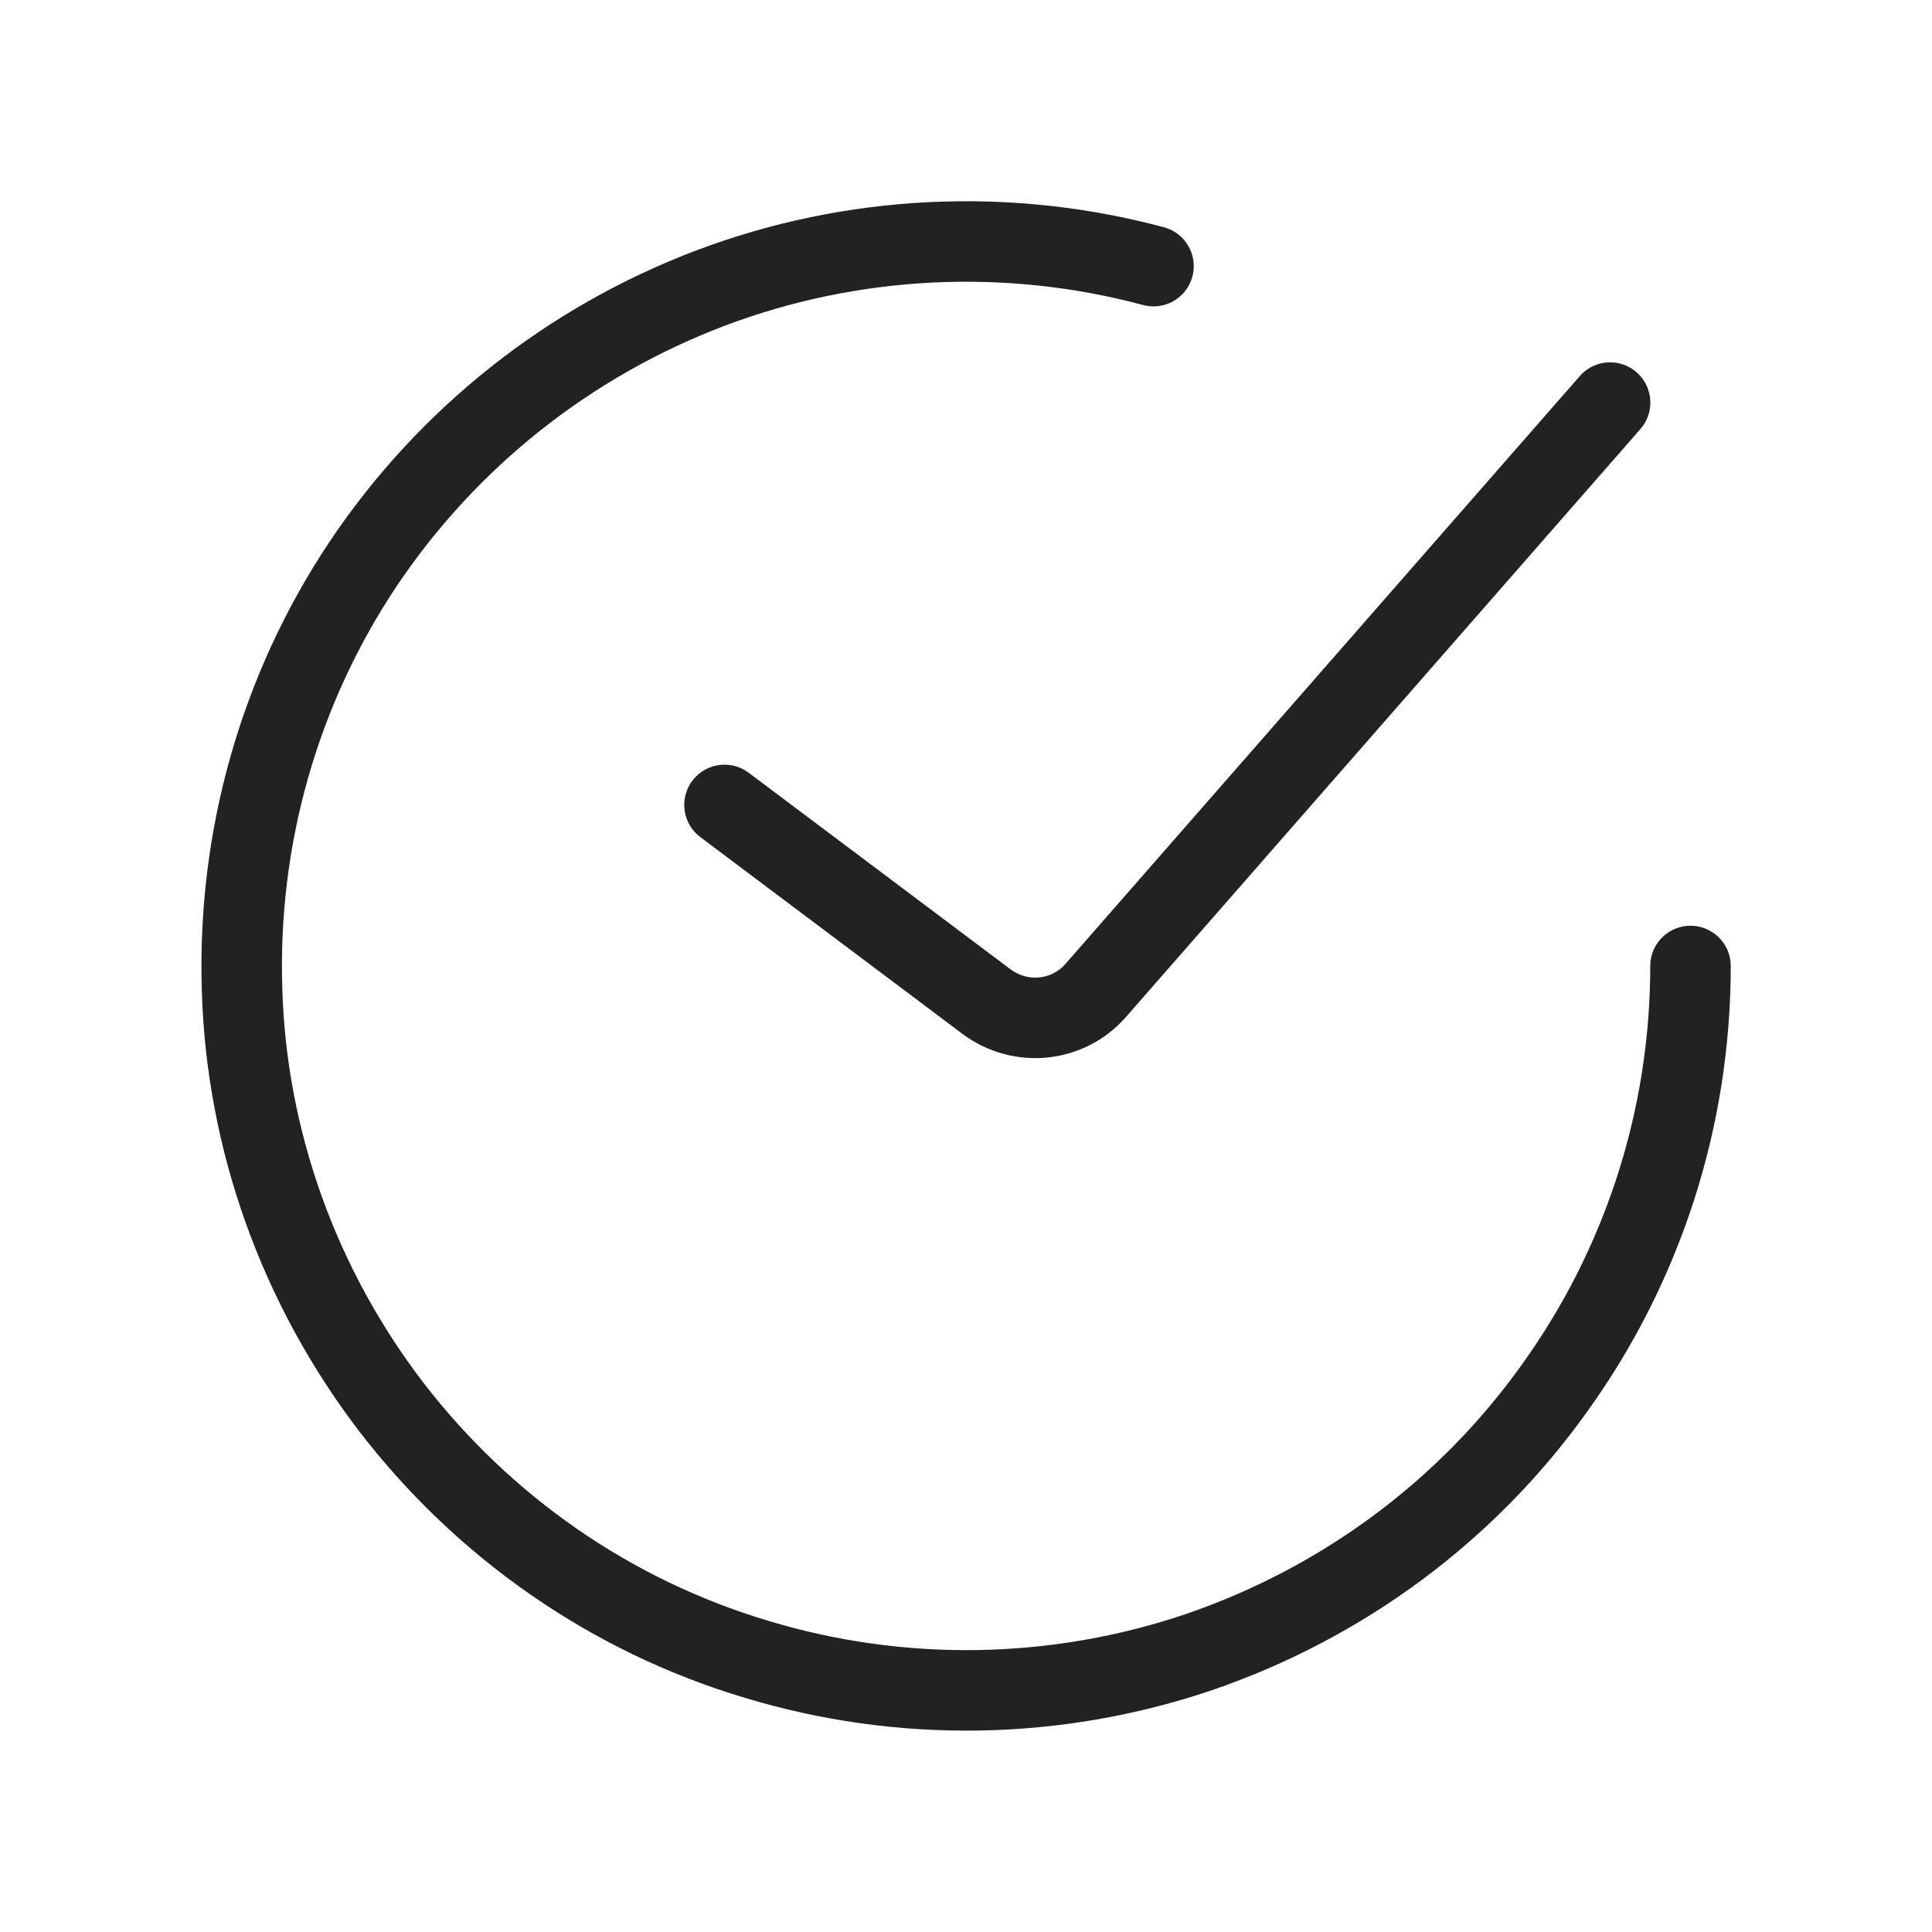
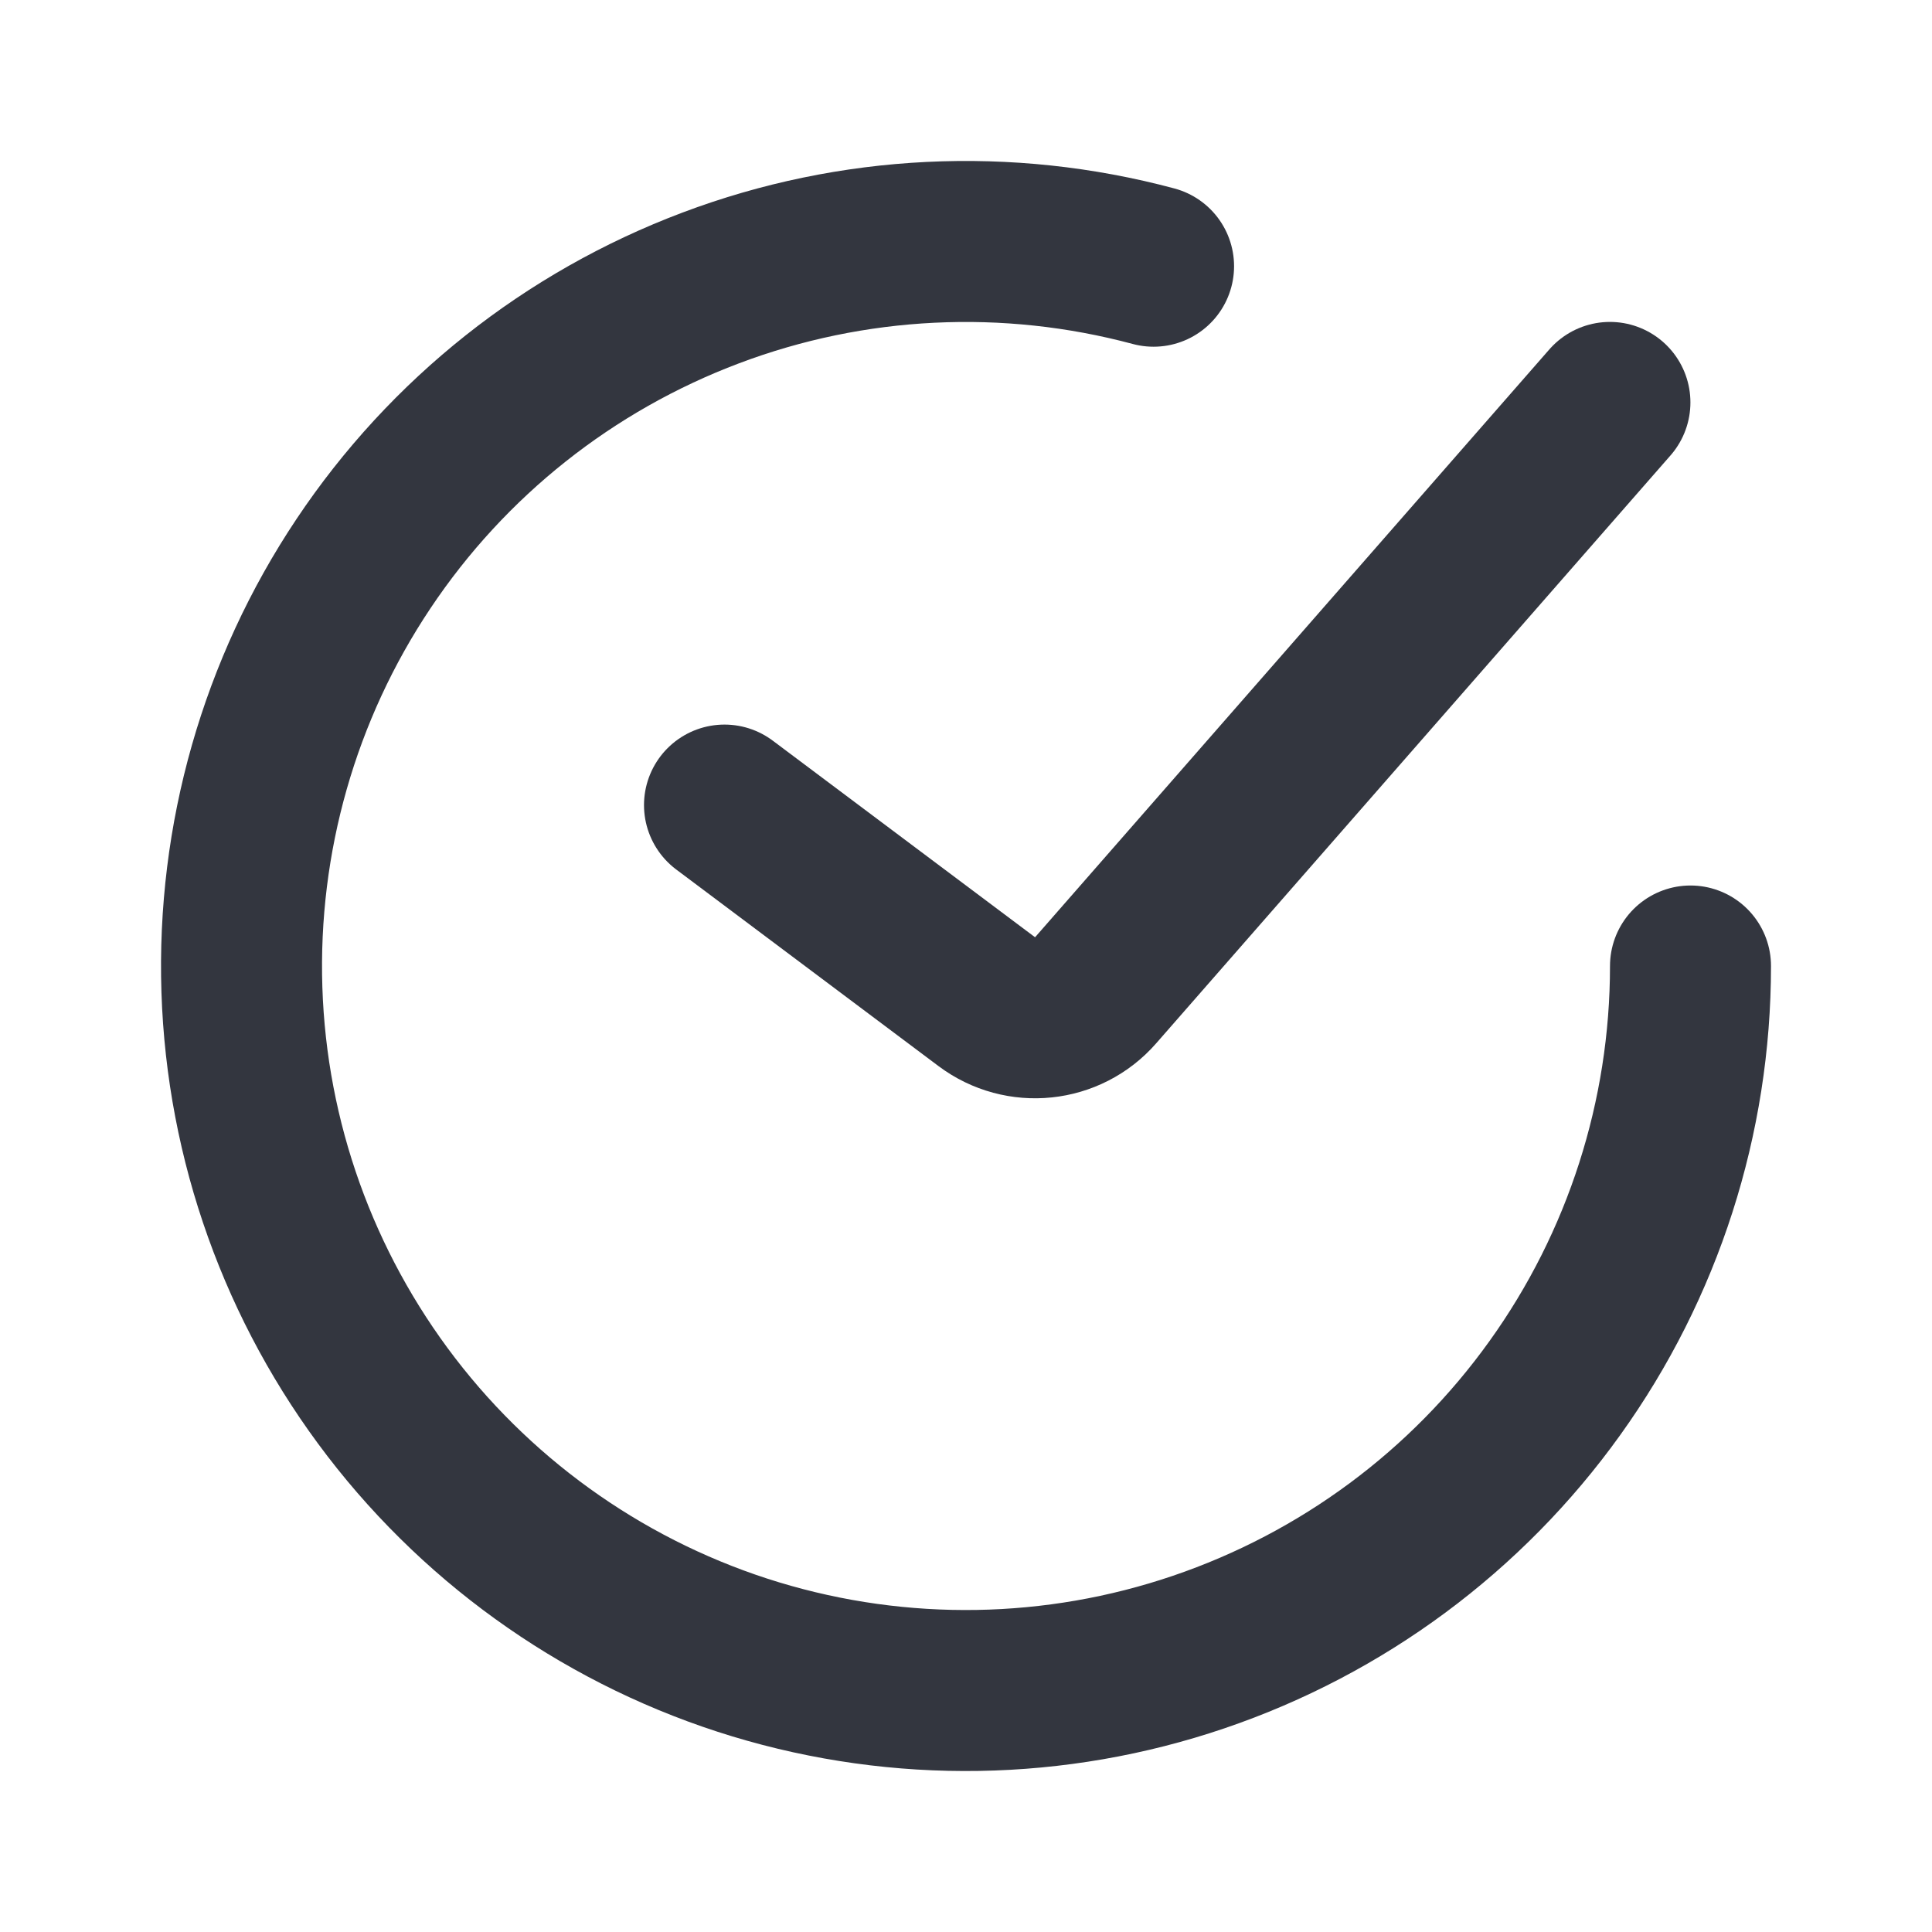
- <svg xmlns="http://www.w3.org/2000/svg" width="50px" height="50px" viewBox="0 0 50 50" version="1.1">
+ <svg xmlns="http://www.w3.org/2000/svg" width="40px" height="40px" viewBox="0 0 40 40" version="1.1">
  <g id="surface1">
-     <path style="fill:none;stroke-width:1;stroke-linecap:round;stroke-linejoin:miter;stroke:rgb(13.333%,13.333%,13.333%);stroke-opacity:1;stroke-miterlimit:4;" d="M 9 9.999 L 12.257 12.444 C 12.681 12.758 13.266 12.696 13.609 12.306 L 20.001 5.001 " transform="matrix(2.083333,0,0,2.083333,0,0)" />
-     <path style="fill:none;stroke-width:1;stroke-linecap:round;stroke-linejoin:miter;stroke:rgb(13.333%,13.333%,13.333%);stroke-opacity:1;stroke-miterlimit:4;" d="M 21 12 C 21 13.883 20.413 15.711 19.312 17.242 C 18.219 18.774 16.672 19.914 14.891 20.524 C 13.11 21.126 11.188 21.156 9.39 20.61 C 7.586 20.07 6.008 18.969 4.86 17.477 C 3.718 15.984 3.062 14.171 3.007 12.296 C 2.946 10.414 3.469 8.563 4.515 6.999 C 5.563 5.438 7.071 4.243 8.828 3.578 C 10.586 2.914 12.516 2.82 14.329 3.306 " transform="matrix(2.083333,0,0,2.083333,0,0)" />
+     <path style="fill:none;stroke-width:2;stroke-linecap:round;stroke-linejoin:miter;stroke:rgb(20%,21.176%,24.706%);stroke-opacity:1;stroke-miterlimit:4;" d="M 9 10.001 L 12.258 12.443 C 12.677 12.757 13.266 12.696 13.61 12.302 L 19.999 4.999 " transform="matrix(1.666667,0,0,1.666667,0,0)" />
+     <path style="fill:none;stroke-width:2;stroke-linecap:round;stroke-linejoin:miter;stroke:rgb(20%,21.176%,24.706%);stroke-opacity:1;stroke-miterlimit:4;" d="M 21 12 C 21 13.88 20.412 15.715 19.315 17.243 C 18.22 18.771 16.673 19.917 14.892 20.522 C 13.113 21.127 11.187 21.159 9.387 20.613 C 7.589 20.067 6.005 18.97 4.861 17.48 C 3.715 15.987 3.066 14.175 3.005 12.295 C 2.944 10.416 3.471 8.564 4.516 7.001 C 5.562 5.435 7.069 4.24 8.829 3.577 C 10.589 2.913 12.513 2.82 14.33 3.307 " transform="matrix(1.666667,0,0,1.666667,0,0)" />
  </g>
</svg>
